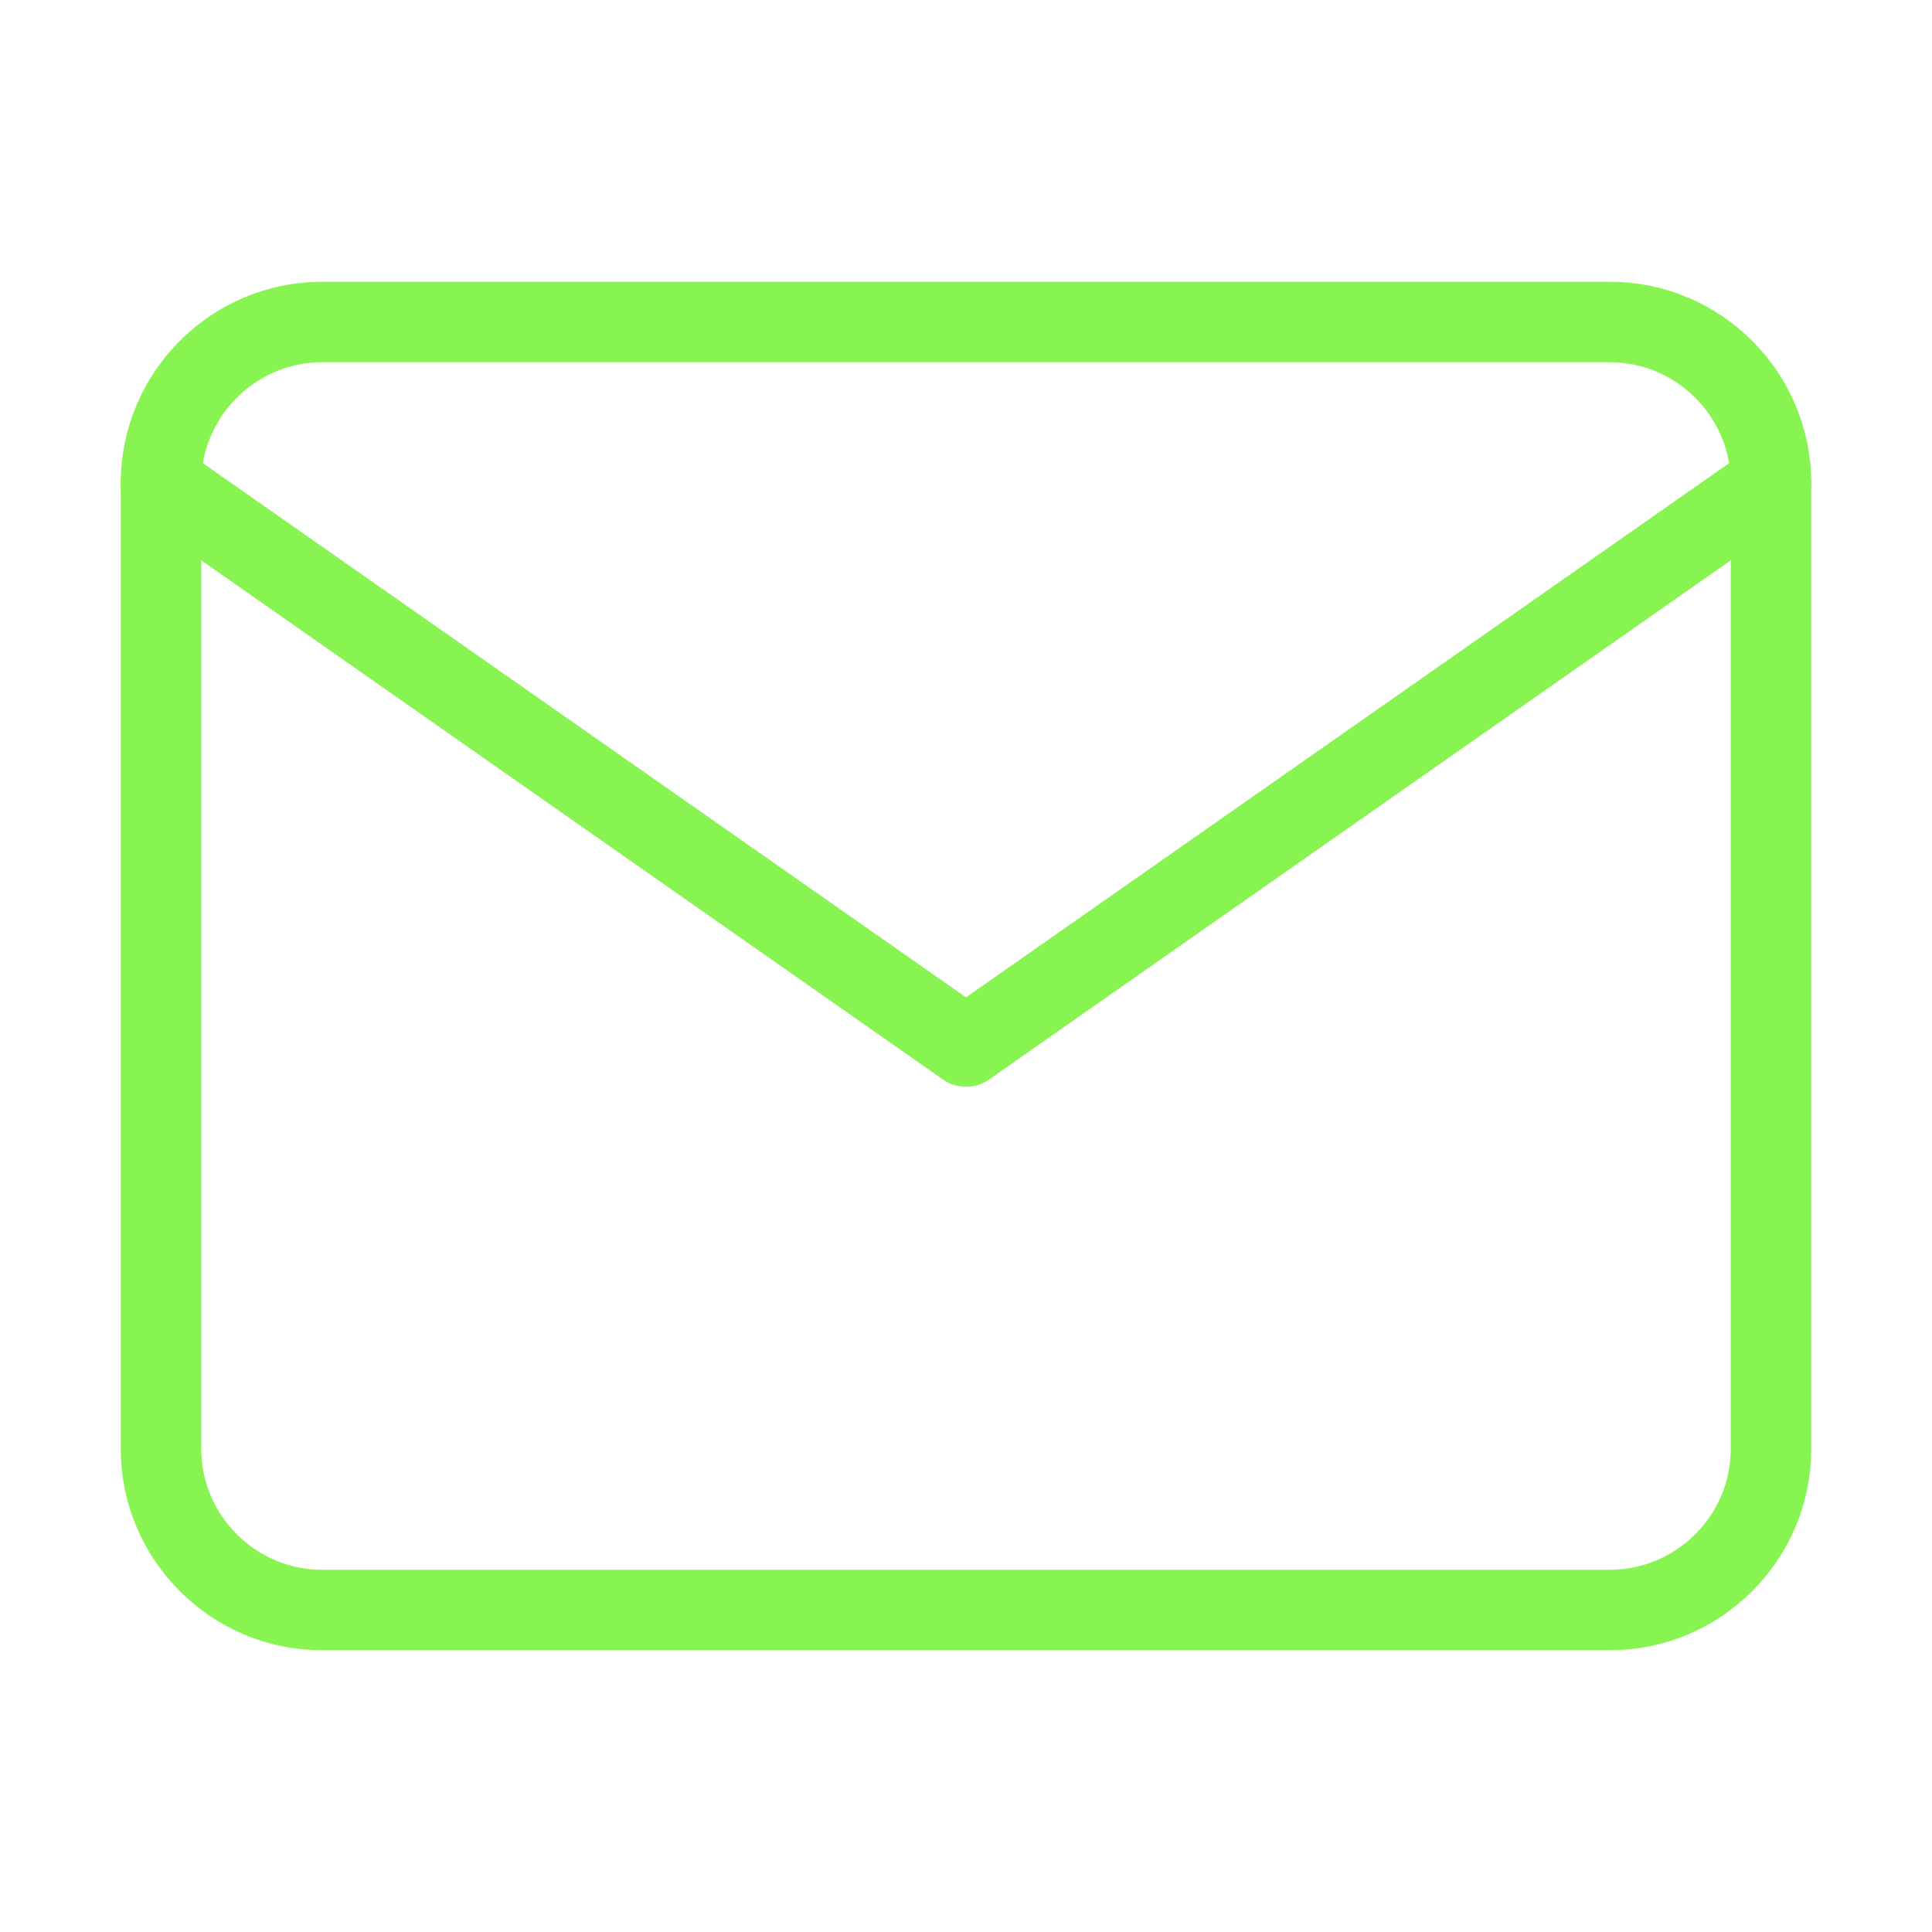
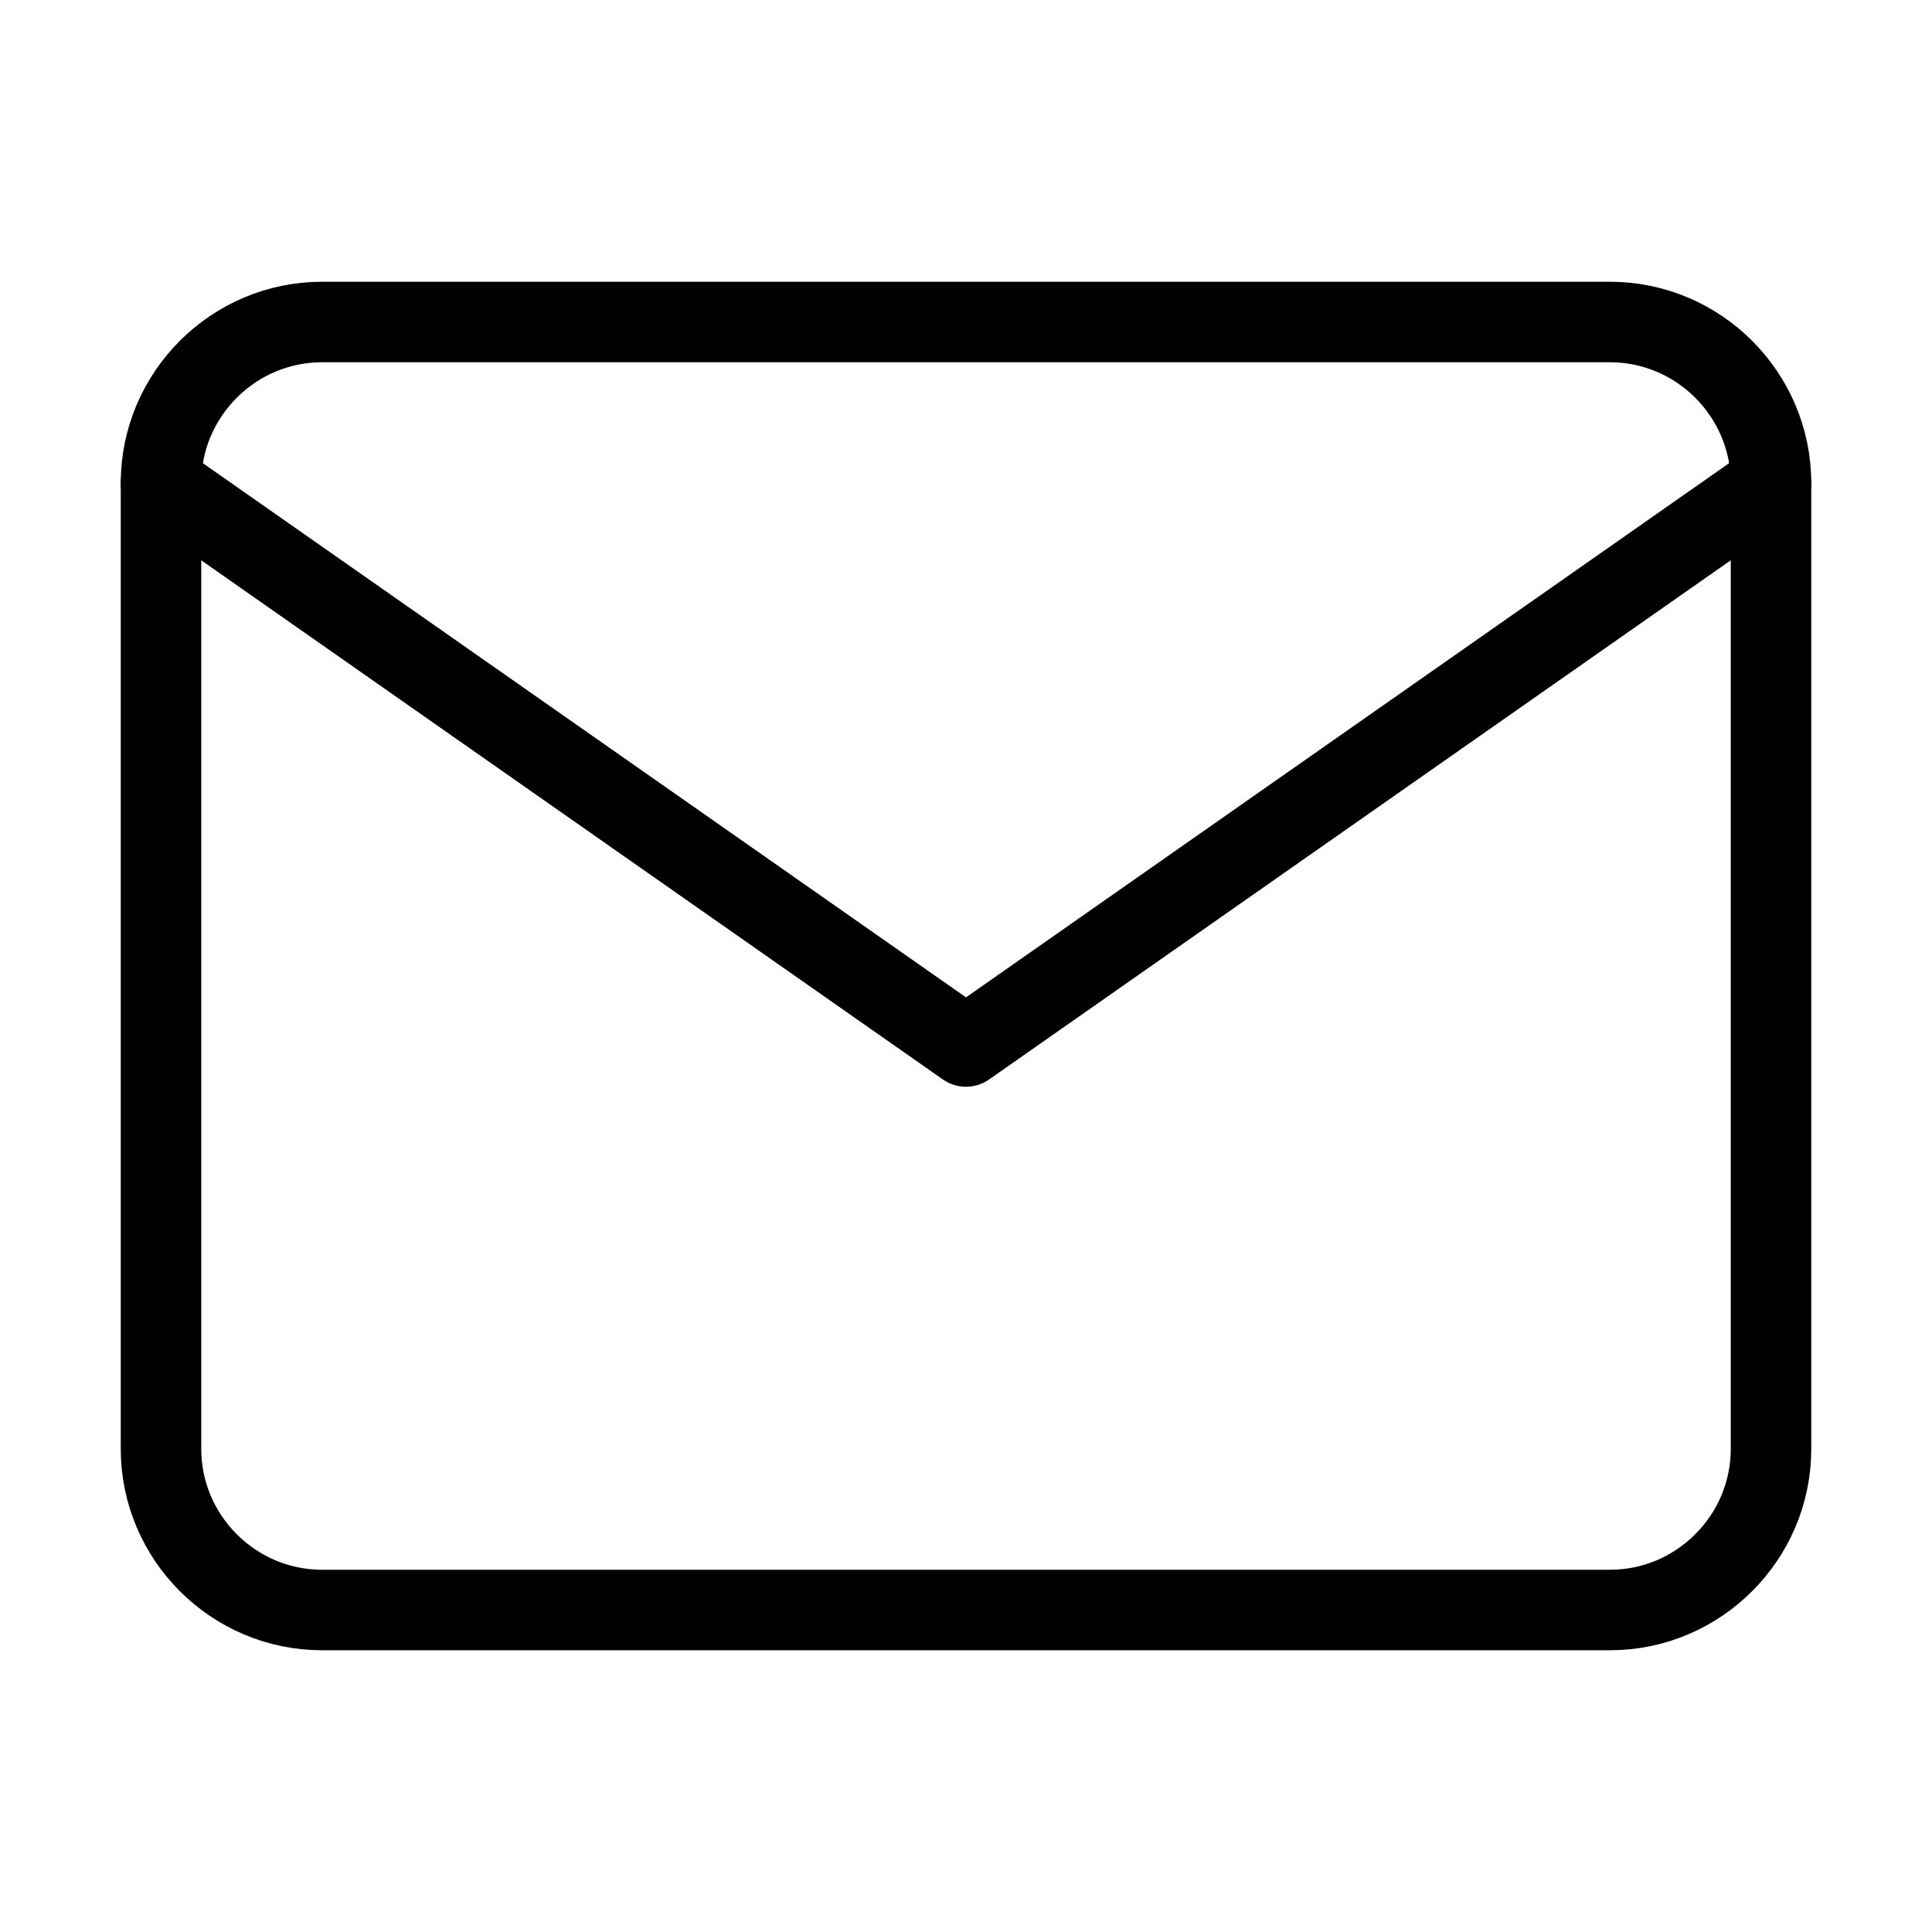
- <svg xmlns="http://www.w3.org/2000/svg" width="32" height="32" viewBox="0 0 24 24" fill="none" stroke="#88f452" stroke-width="1" stroke-linecap="round" stroke-linejoin="round" class="feather feather-mail">
+ <svg xmlns="http://www.w3.org/2000/svg" width="32" height="32" viewBox="0 0 24 24" fill="none" stroke="currentColor" stroke-width="1" stroke-linecap="round" stroke-linejoin="round" class="email">
  <path d="M4 4h16c1.1 0 2 .9 2 2v12c0 1.1-.9 2-2 2H4c-1.1 0-2-.9-2-2V6c0-1.1.9-2 2-2z" />
  <polyline points="22,6 12,13 2,6" />
</svg>
